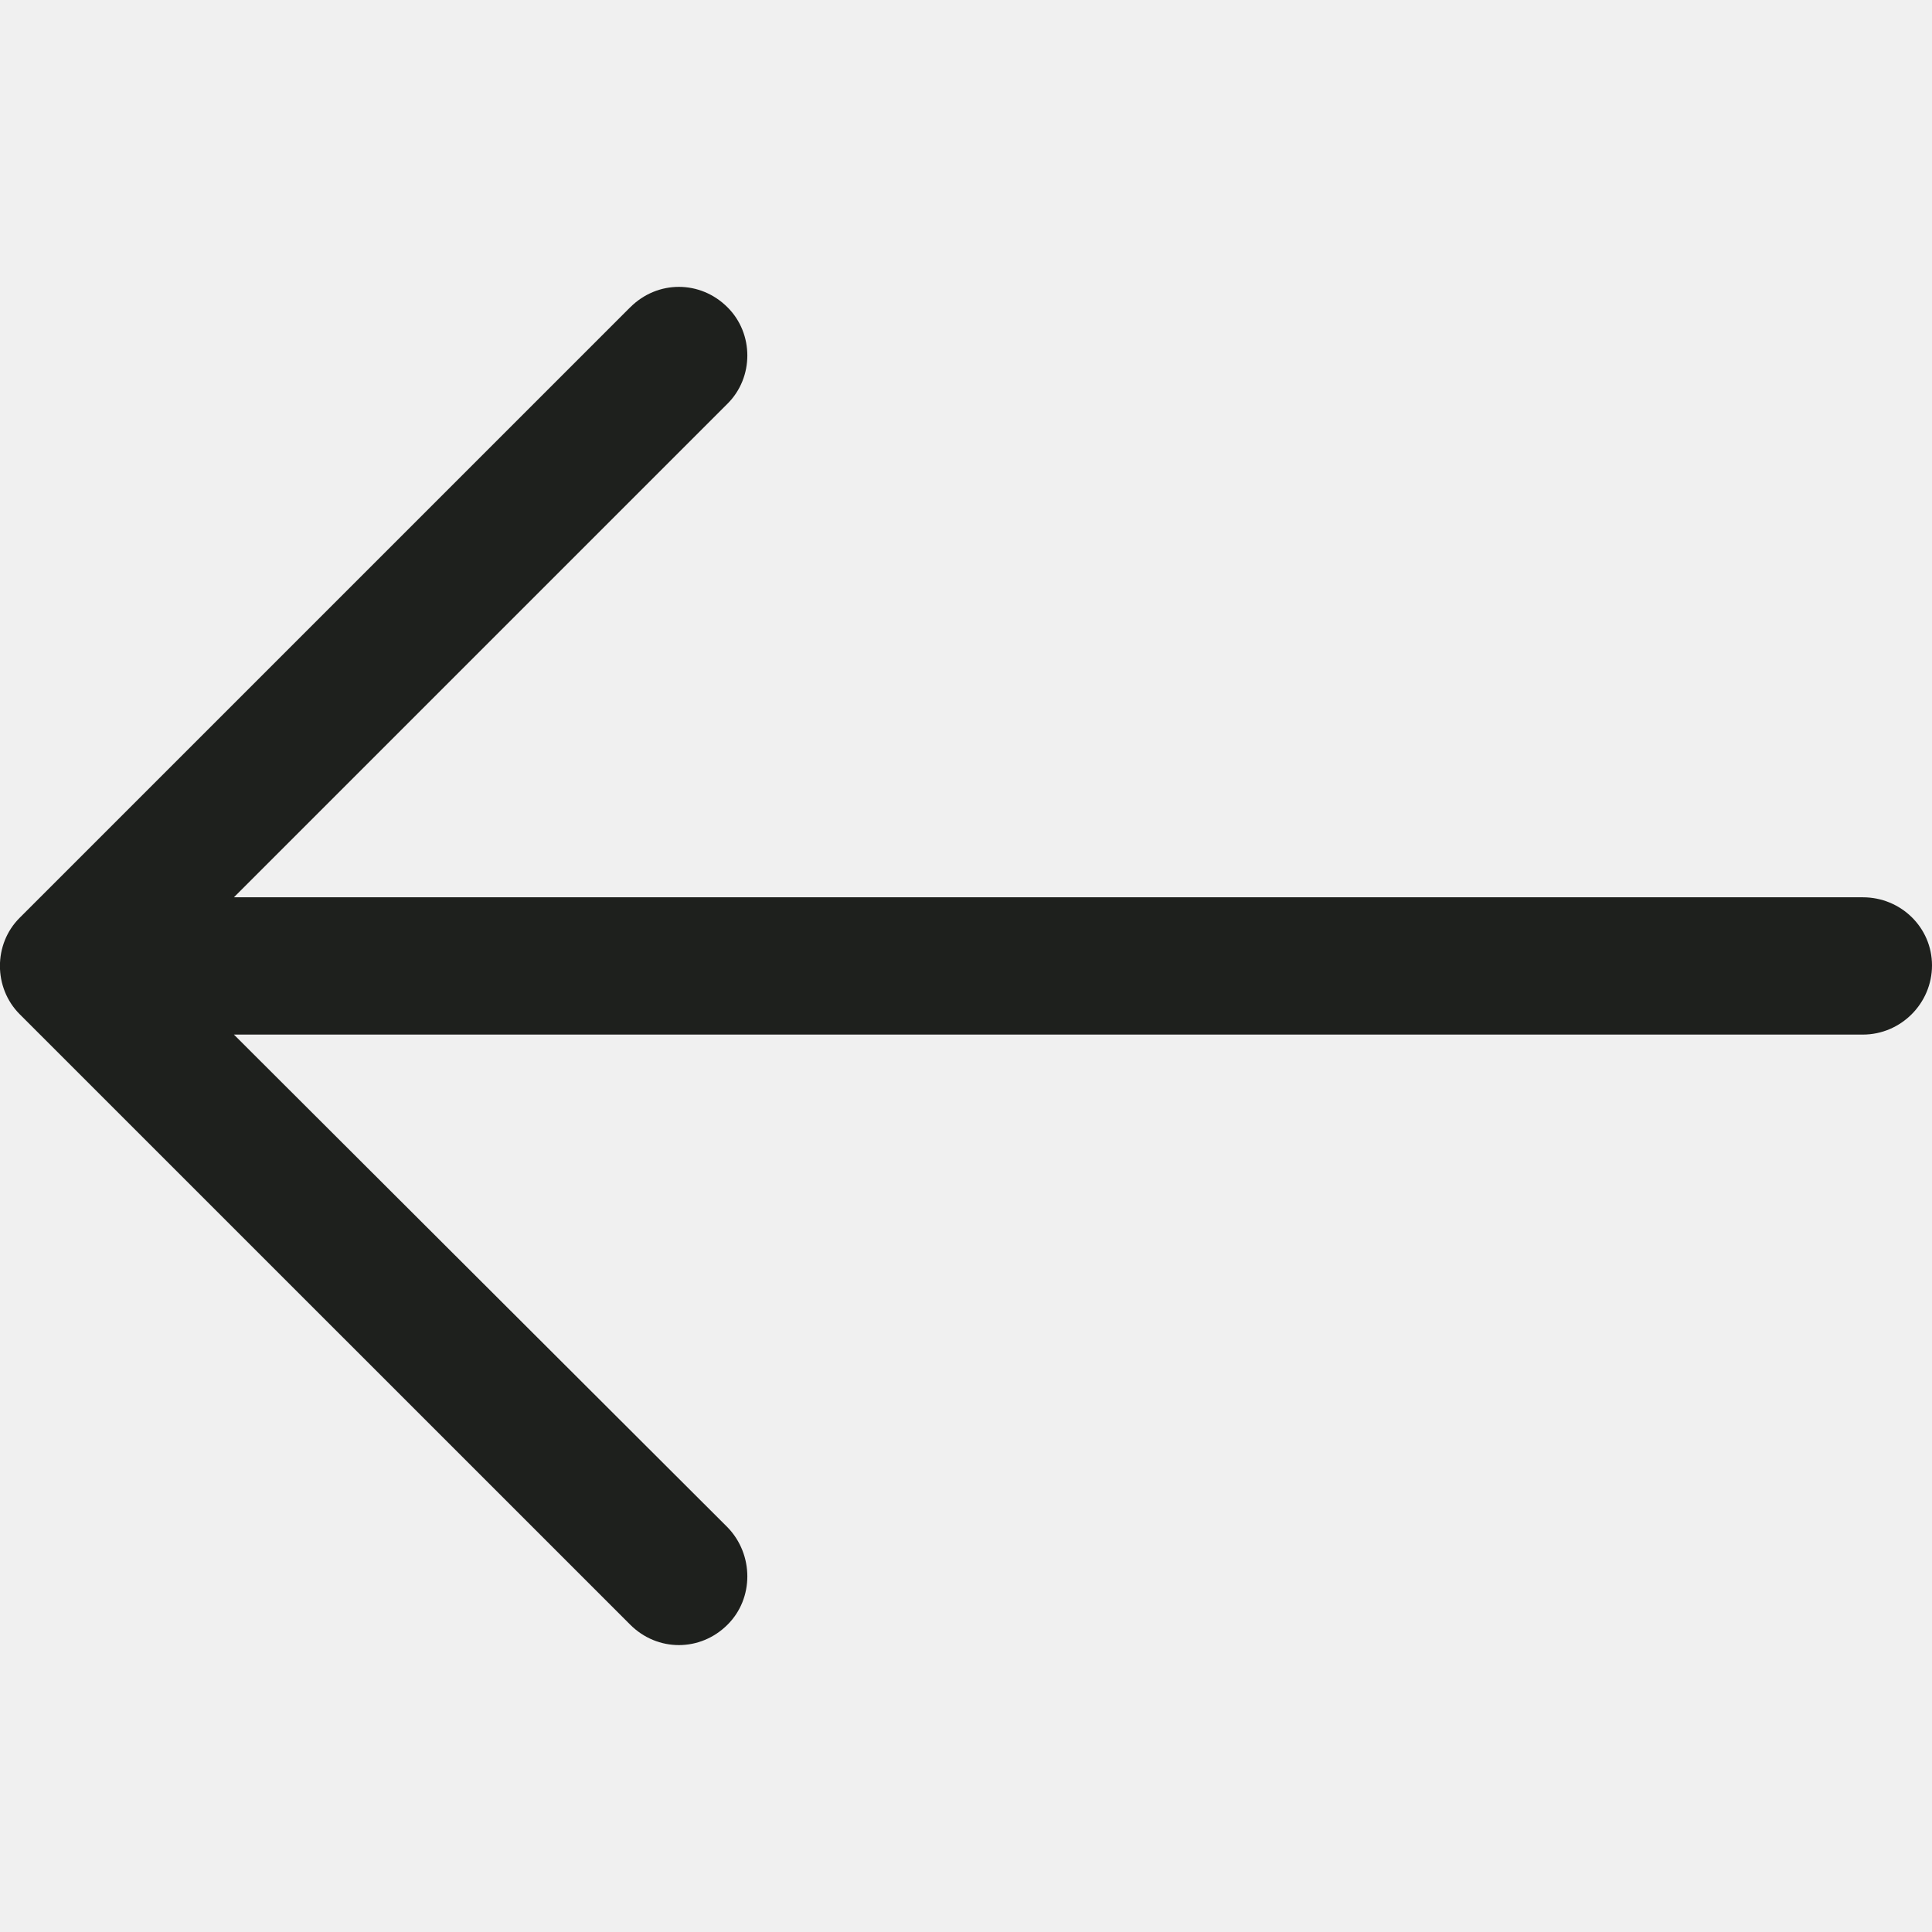
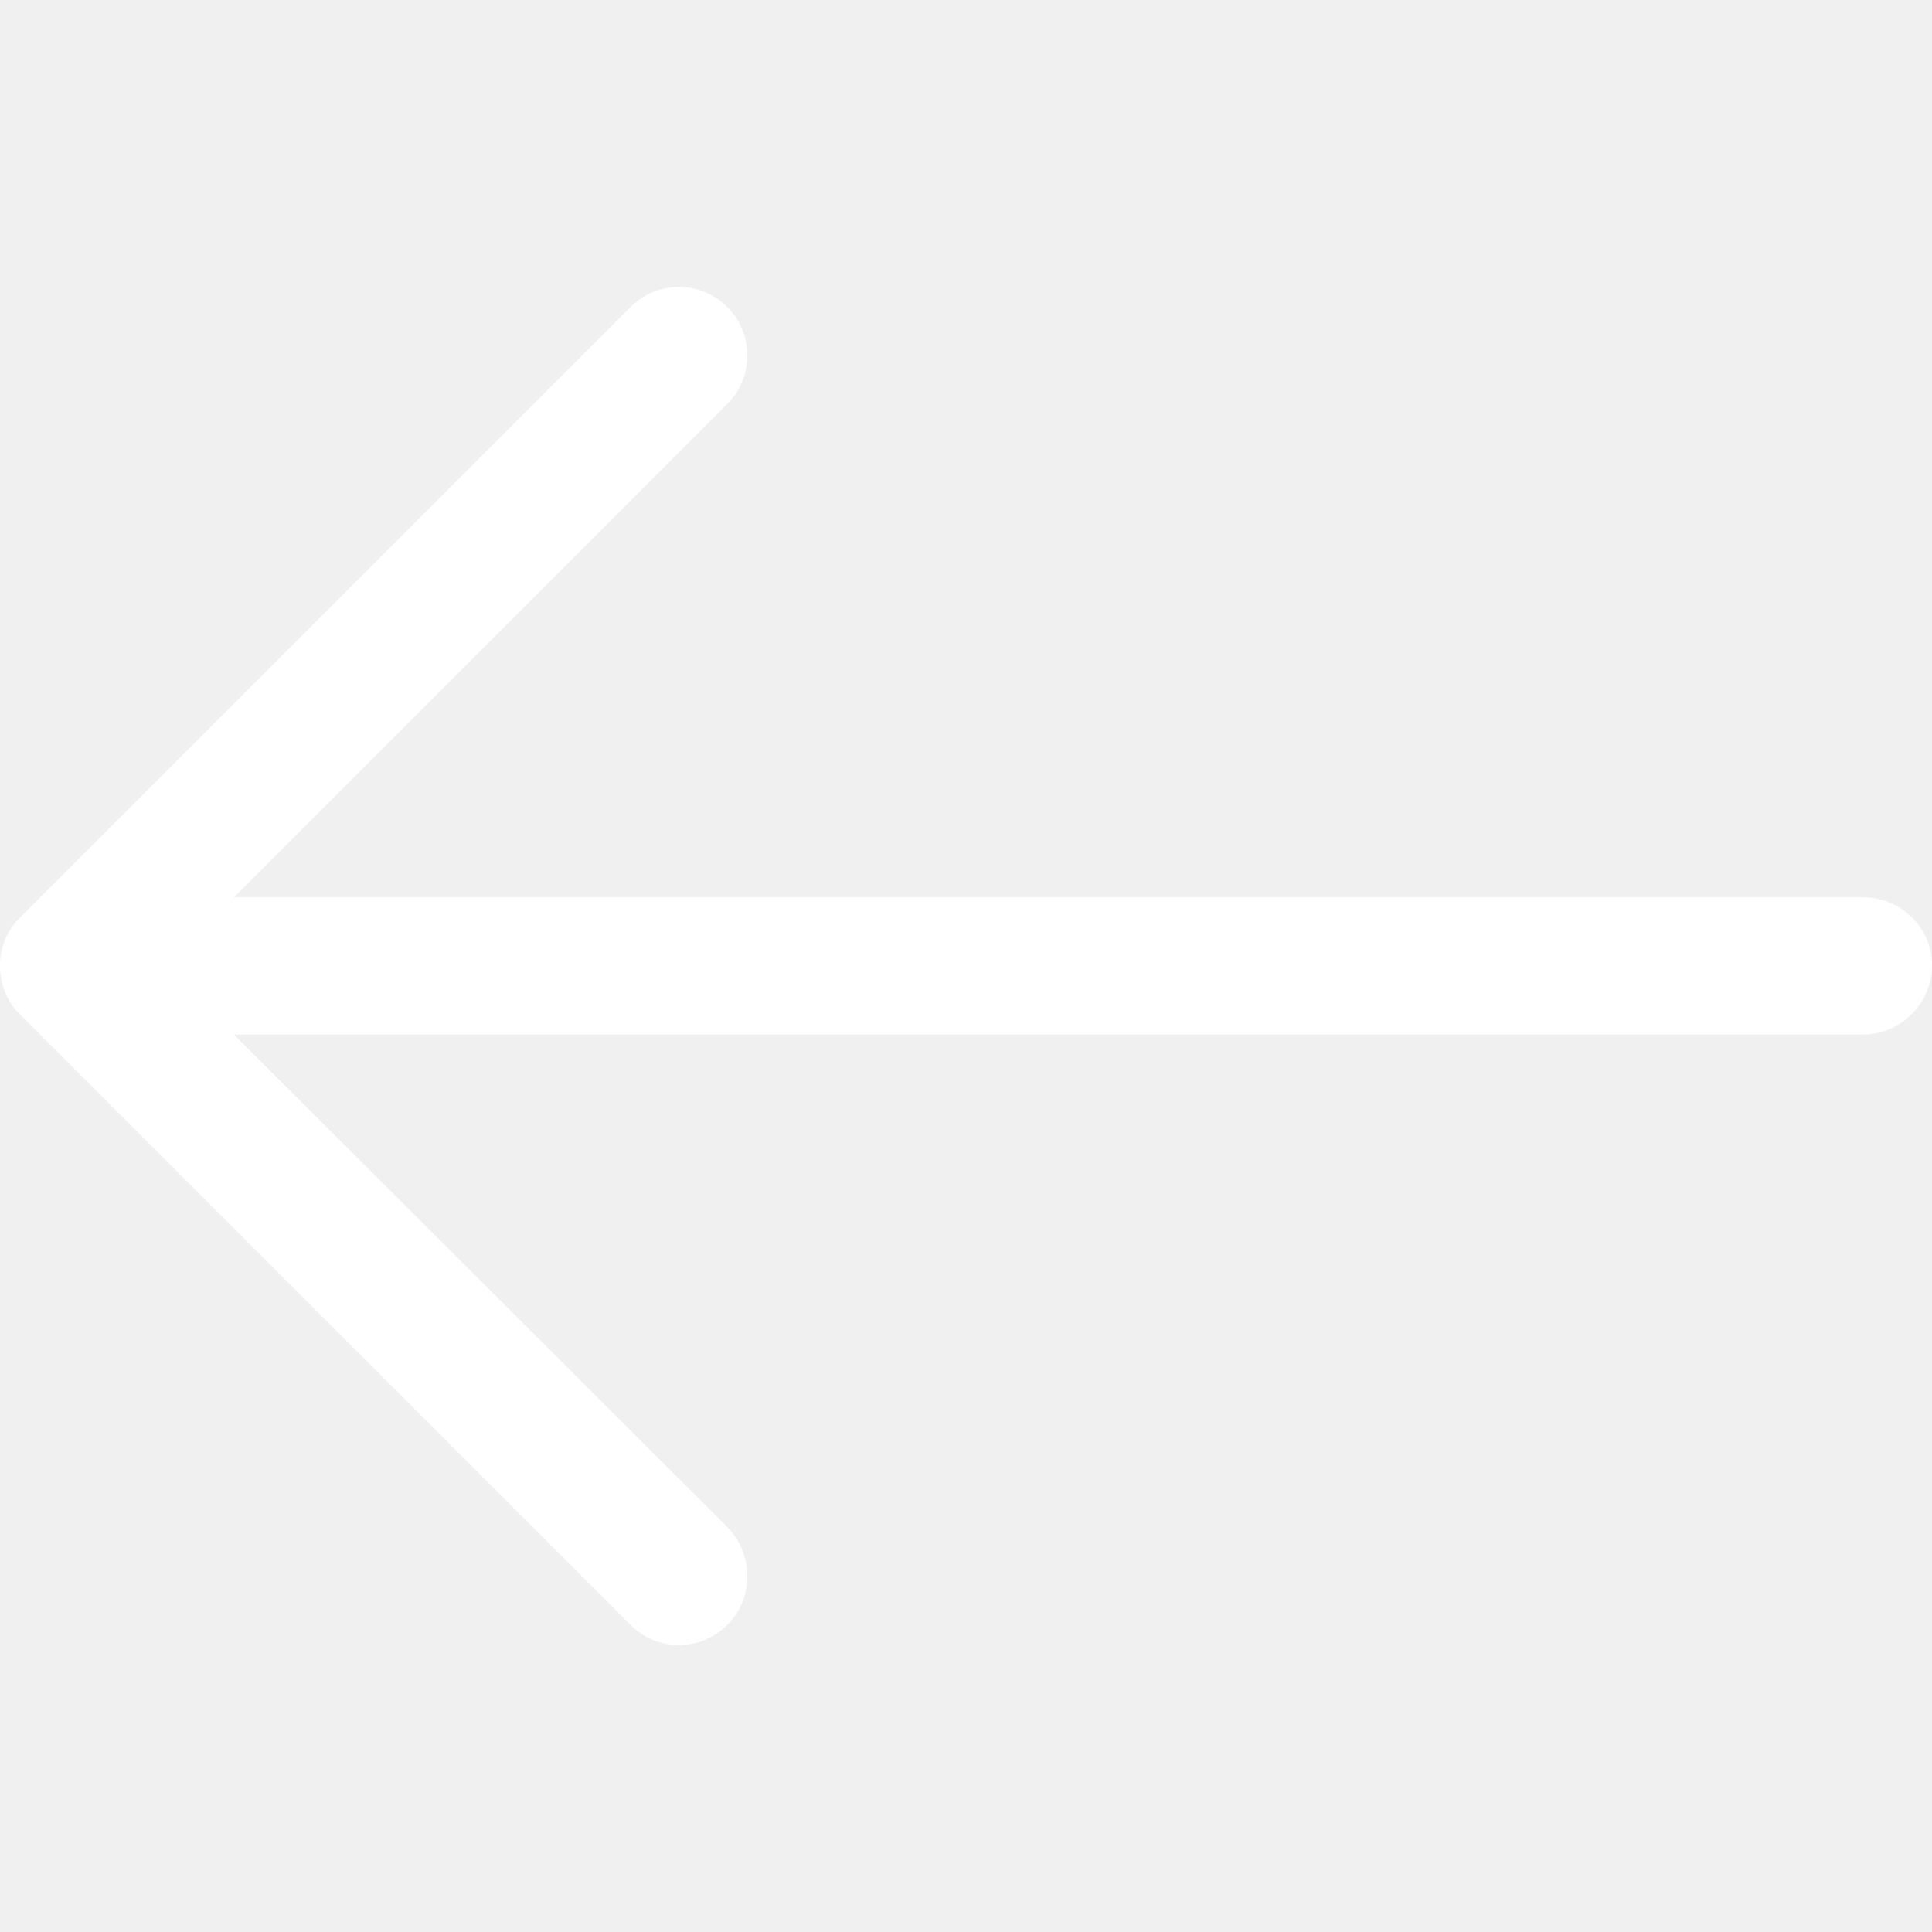
<svg xmlns="http://www.w3.org/2000/svg" viewBox="0 0 31.494 31.494">
-   <path d="M10.273 5.01c.444-.445 1.143-.445 1.587 0 .43.428.43 1.142 0 1.57l-8.047 8.047h26.554c.62 0 1.127.492 1.127 1.11 0 .62-.508 1.128-1.127 1.128H3.813l8.047 8.032c.43.444.43 1.16 0 1.587-.444.444-1.143.444-1.587 0L.32 16.532c-.428-.43-.428-1.143 0-1.57l9.953-9.953z" fill="#1E201D" />
+   <path d="M10.273 5.01c.444-.445 1.143-.445 1.587 0 .43.428.43 1.142 0 1.57l-8.047 8.047h26.554c.62 0 1.127.492 1.127 1.11 0 .62-.508 1.128-1.127 1.128H3.813l8.047 8.032c.43.444.43 1.16 0 1.587-.444.444-1.143.444-1.587 0L.32 16.532c-.428-.43-.428-1.143 0-1.57l9.953-9.953z" fill="#FFFFFF" />
</svg>
